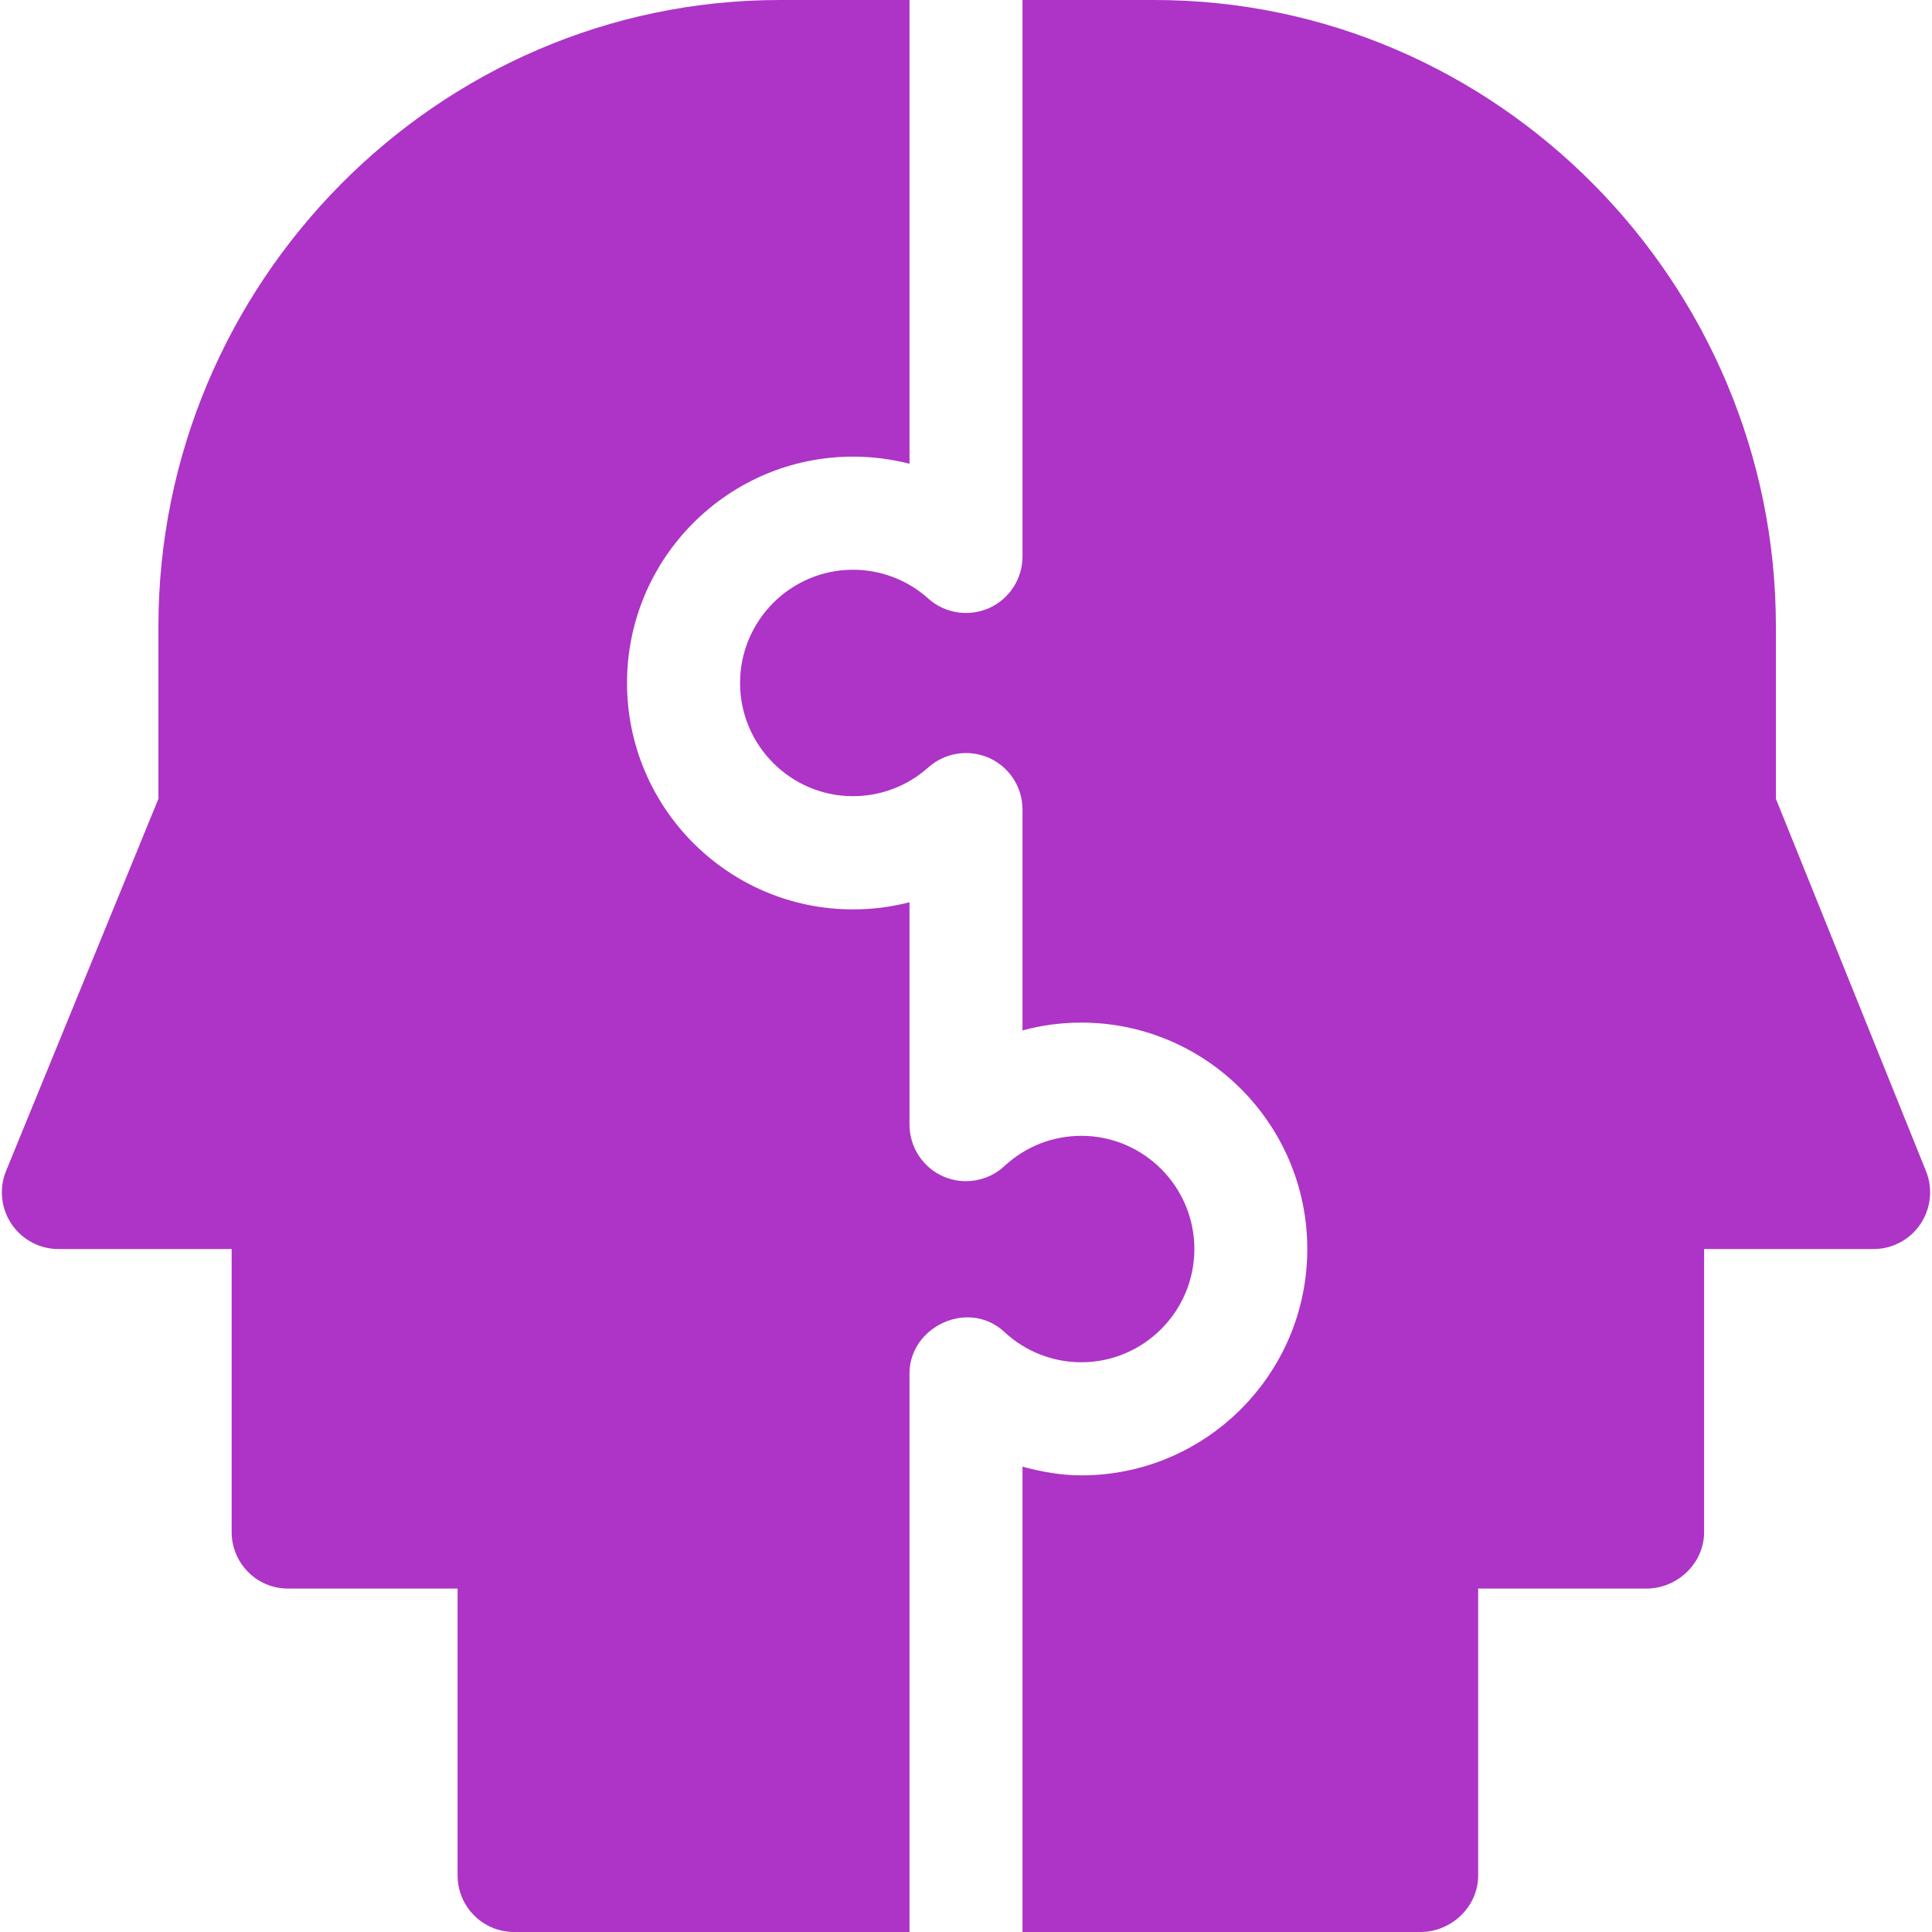
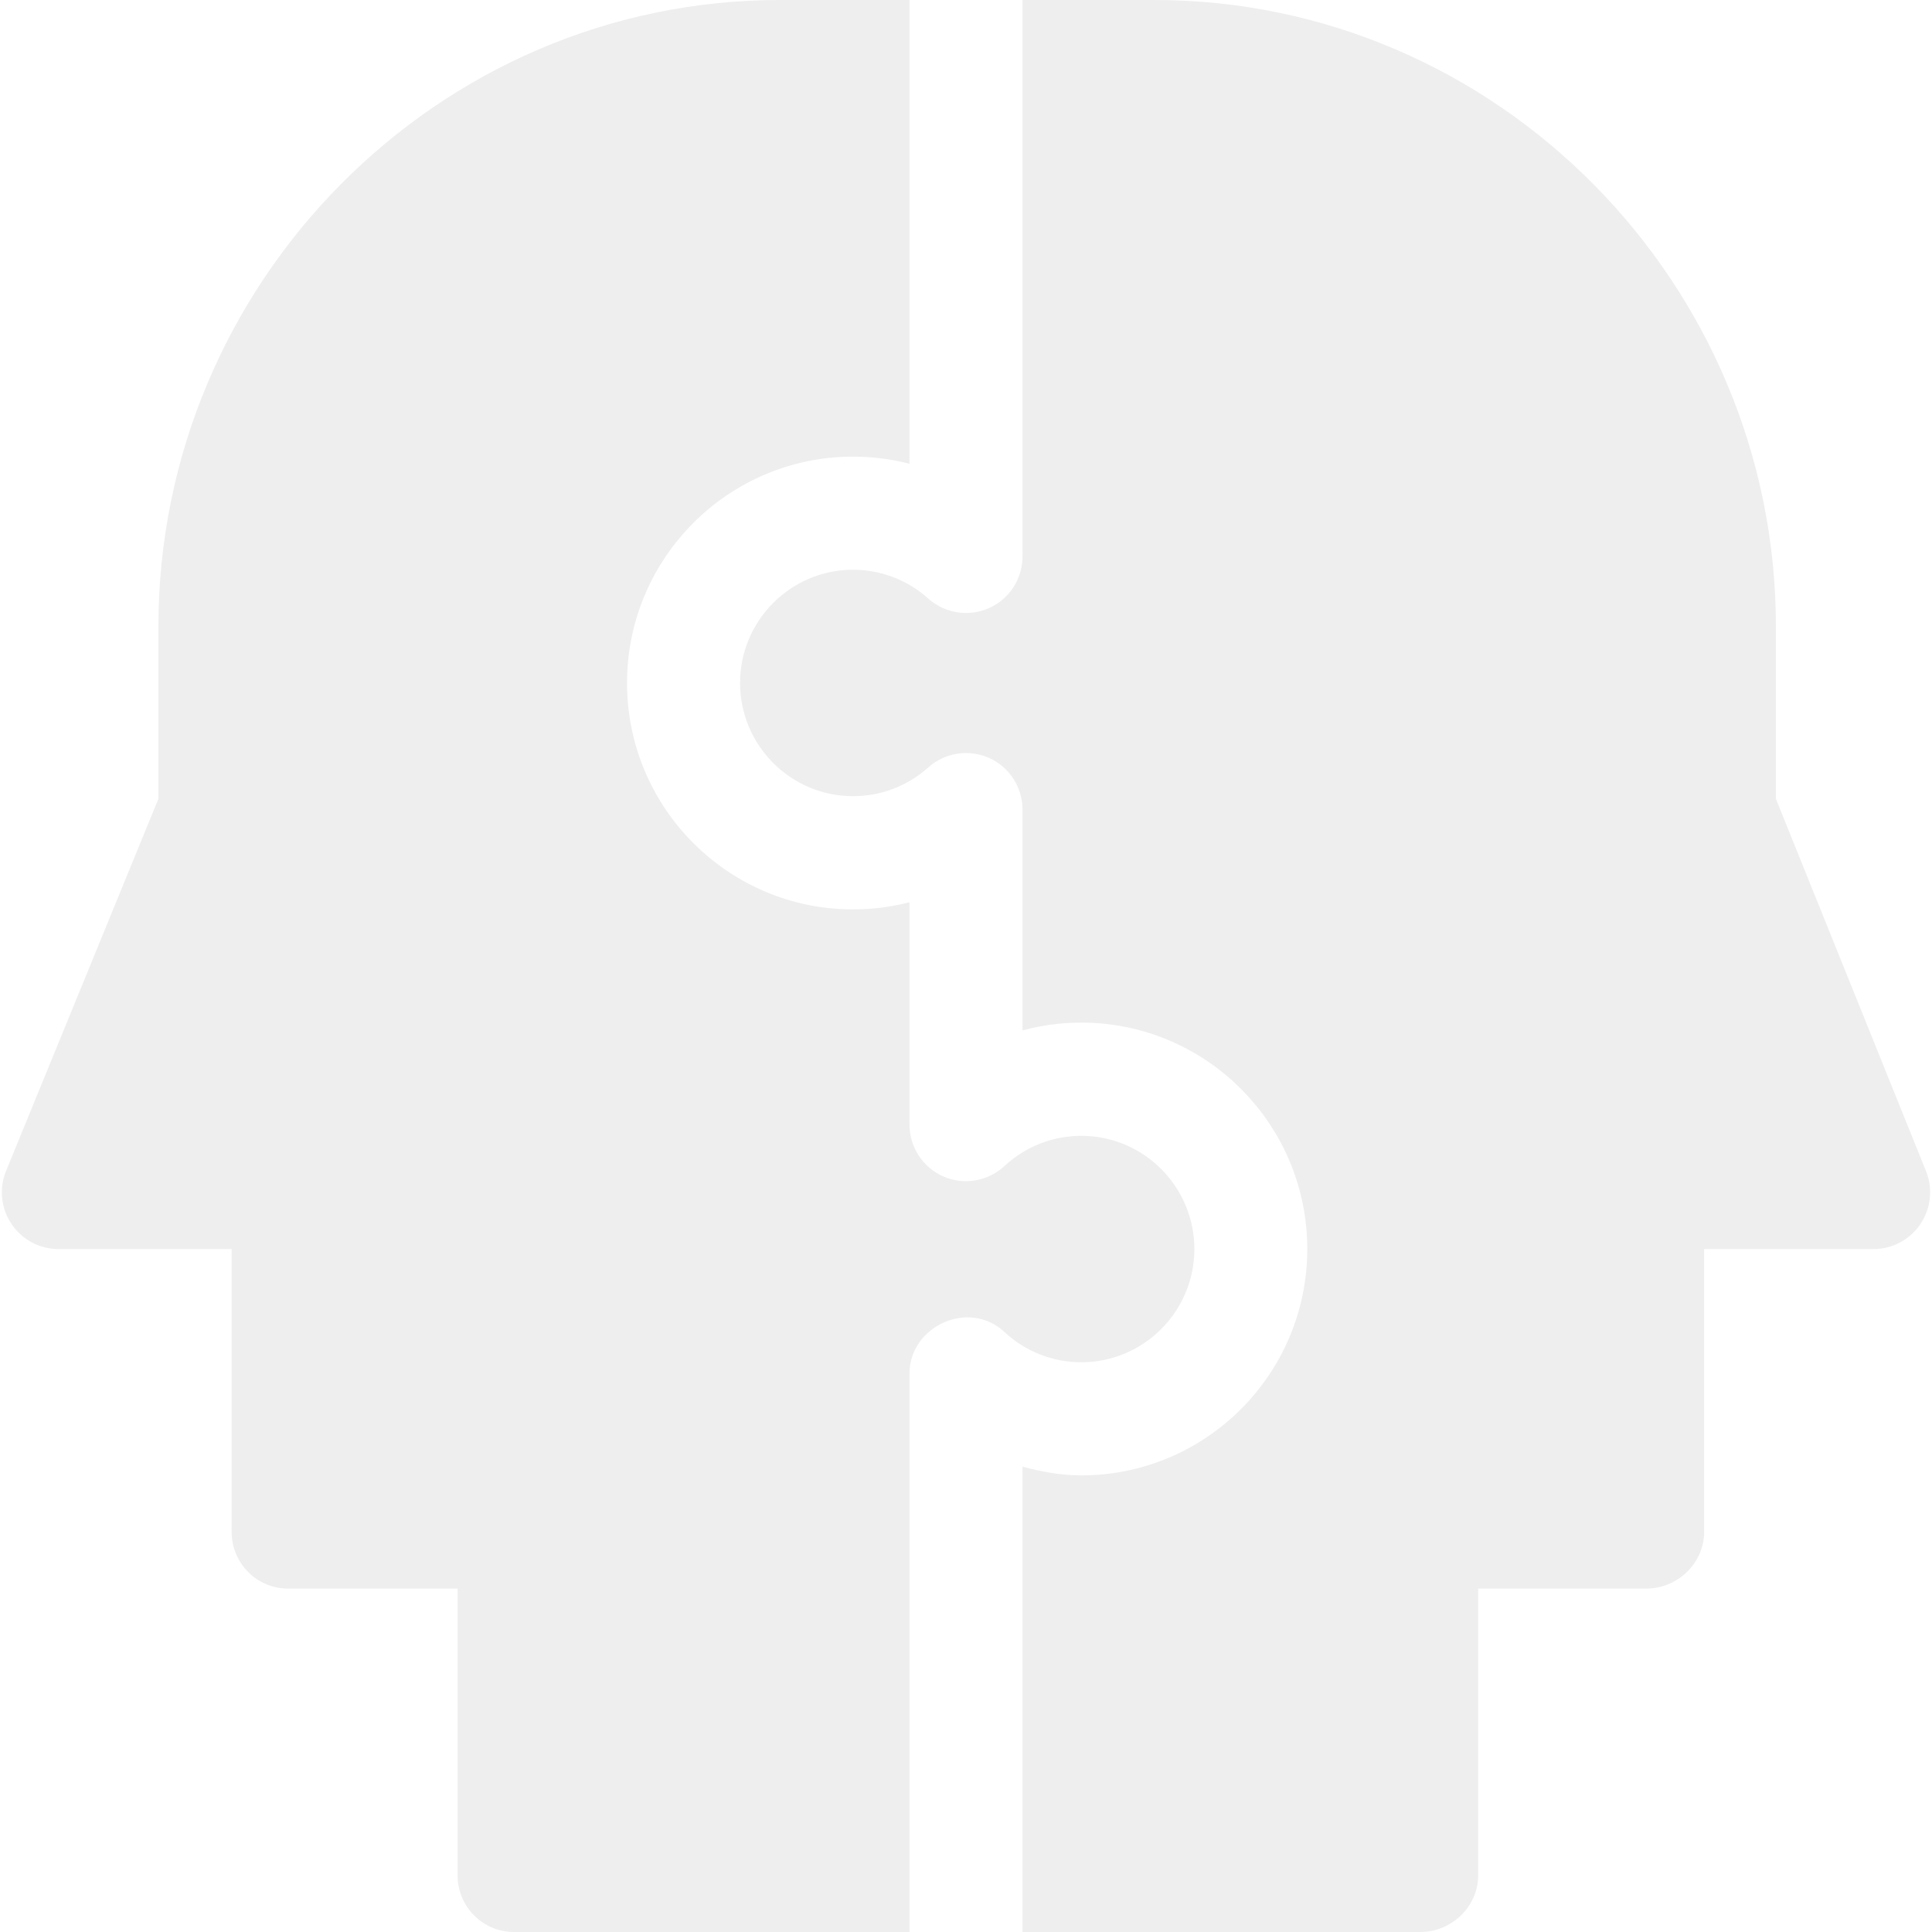
<svg xmlns="http://www.w3.org/2000/svg" width="20" height="20" viewBox="0 0 20 20" fill="none">
-   <path d="M7.661 7.07C7.661 7.716 8.186 8.242 8.83 8.242C9.119 8.242 9.396 8.136 9.61 7.944C9.783 7.79 10.03 7.753 10.239 7.846C10.449 7.94 10.585 8.149 10.585 8.381V10.667C10.782 10.613 10.986 10.586 11.194 10.586C12.484 10.586 13.533 11.637 13.533 12.93C13.533 14.222 12.484 15.273 11.194 15.273C10.985 15.273 10.783 15.236 10.585 15.183V20H14.703C15.026 20 15.302 19.738 15.302 19.414V16.445H17.042C17.365 16.445 17.641 16.183 17.641 15.859V12.93H19.396C19.59 12.93 19.771 12.833 19.88 12.672C19.988 12.511 20.011 12.306 19.939 12.126L18.384 8.269V6.484C18.384 2.93 15.498 0 11.951 0H10.585V5.76C10.585 5.991 10.449 6.201 10.239 6.295C10.028 6.388 9.783 6.351 9.61 6.197C9.396 6.004 9.119 5.898 8.83 5.898C8.186 5.898 7.661 6.424 7.661 7.07Z" fill="#AD34C6" />
-   <path d="M0.604 12.93H2.398V15.859C2.398 16.183 2.659 16.445 2.982 16.445H4.737V19.414C4.737 19.738 4.998 20 5.322 20H9.415V14.218C9.415 13.732 10.027 13.443 10.398 13.789C10.615 13.991 10.898 14.102 11.194 14.102C11.839 14.102 12.364 13.576 12.364 12.93C12.364 12.284 11.839 11.758 11.194 11.758C10.898 11.758 10.615 11.869 10.398 12.071C10.228 12.229 9.979 12.272 9.766 12.179C9.553 12.086 9.415 11.874 9.415 11.642V9.34C9.226 9.389 9.03 9.414 8.83 9.414C7.54 9.414 6.491 8.363 6.491 7.07C6.491 5.778 7.54 4.727 8.83 4.727C9.03 4.727 9.226 4.752 9.415 4.801V0H8.073C4.526 0 1.64 2.93 1.64 6.484V8.269L0.061 12.126C-0.011 12.306 0.011 12.511 0.12 12.672C0.229 12.833 0.41 12.93 0.604 12.93Z" fill="#AD34C6" />
+   <path d="M7.661 7.07C7.661 7.716 8.186 8.242 8.83 8.242C9.119 8.242 9.396 8.136 9.61 7.944C9.783 7.79 10.03 7.753 10.239 7.846C10.449 7.94 10.585 8.149 10.585 8.381V10.667C10.782 10.613 10.986 10.586 11.194 10.586C12.484 10.586 13.533 11.637 13.533 12.93C13.533 14.222 12.484 15.273 11.194 15.273C10.985 15.273 10.783 15.236 10.585 15.183V20H14.703C15.026 20 15.302 19.738 15.302 19.414V16.445H17.042C17.365 16.445 17.641 16.183 17.641 15.859V12.93H19.396C19.59 12.93 19.771 12.833 19.88 12.672C19.988 12.511 20.011 12.306 19.939 12.126L18.384 8.269V6.484C18.384 2.93 15.498 0 11.951 0H10.585V5.76C10.585 5.991 10.449 6.201 10.239 6.295C10.028 6.388 9.783 6.351 9.61 6.197C9.396 6.004 9.119 5.898 8.83 5.898C8.186 5.898 7.661 6.424 7.661 7.07Z" fill="#EFEEEE" />
+   <path d="M0.604 12.93H2.398V15.859C2.398 16.183 2.659 16.445 2.982 16.445H4.737V19.414C4.737 19.738 4.998 20 5.322 20H9.415V14.218C9.415 13.732 10.027 13.443 10.398 13.789C10.615 13.991 10.898 14.102 11.194 14.102C11.839 14.102 12.364 13.576 12.364 12.93C12.364 12.284 11.839 11.758 11.194 11.758C10.898 11.758 10.615 11.869 10.398 12.071C10.228 12.229 9.979 12.272 9.766 12.179C9.553 12.086 9.415 11.874 9.415 11.642V9.34C9.226 9.389 9.03 9.414 8.83 9.414C7.54 9.414 6.491 8.363 6.491 7.07C6.491 5.778 7.54 4.727 8.83 4.727C9.03 4.727 9.226 4.752 9.415 4.801V0H8.073C4.526 0 1.64 2.93 1.64 6.484V8.269L0.061 12.126C-0.011 12.306 0.011 12.511 0.12 12.672C0.229 12.833 0.41 12.93 0.604 12.93Z" fill="#EFEEEE" />
</svg>
